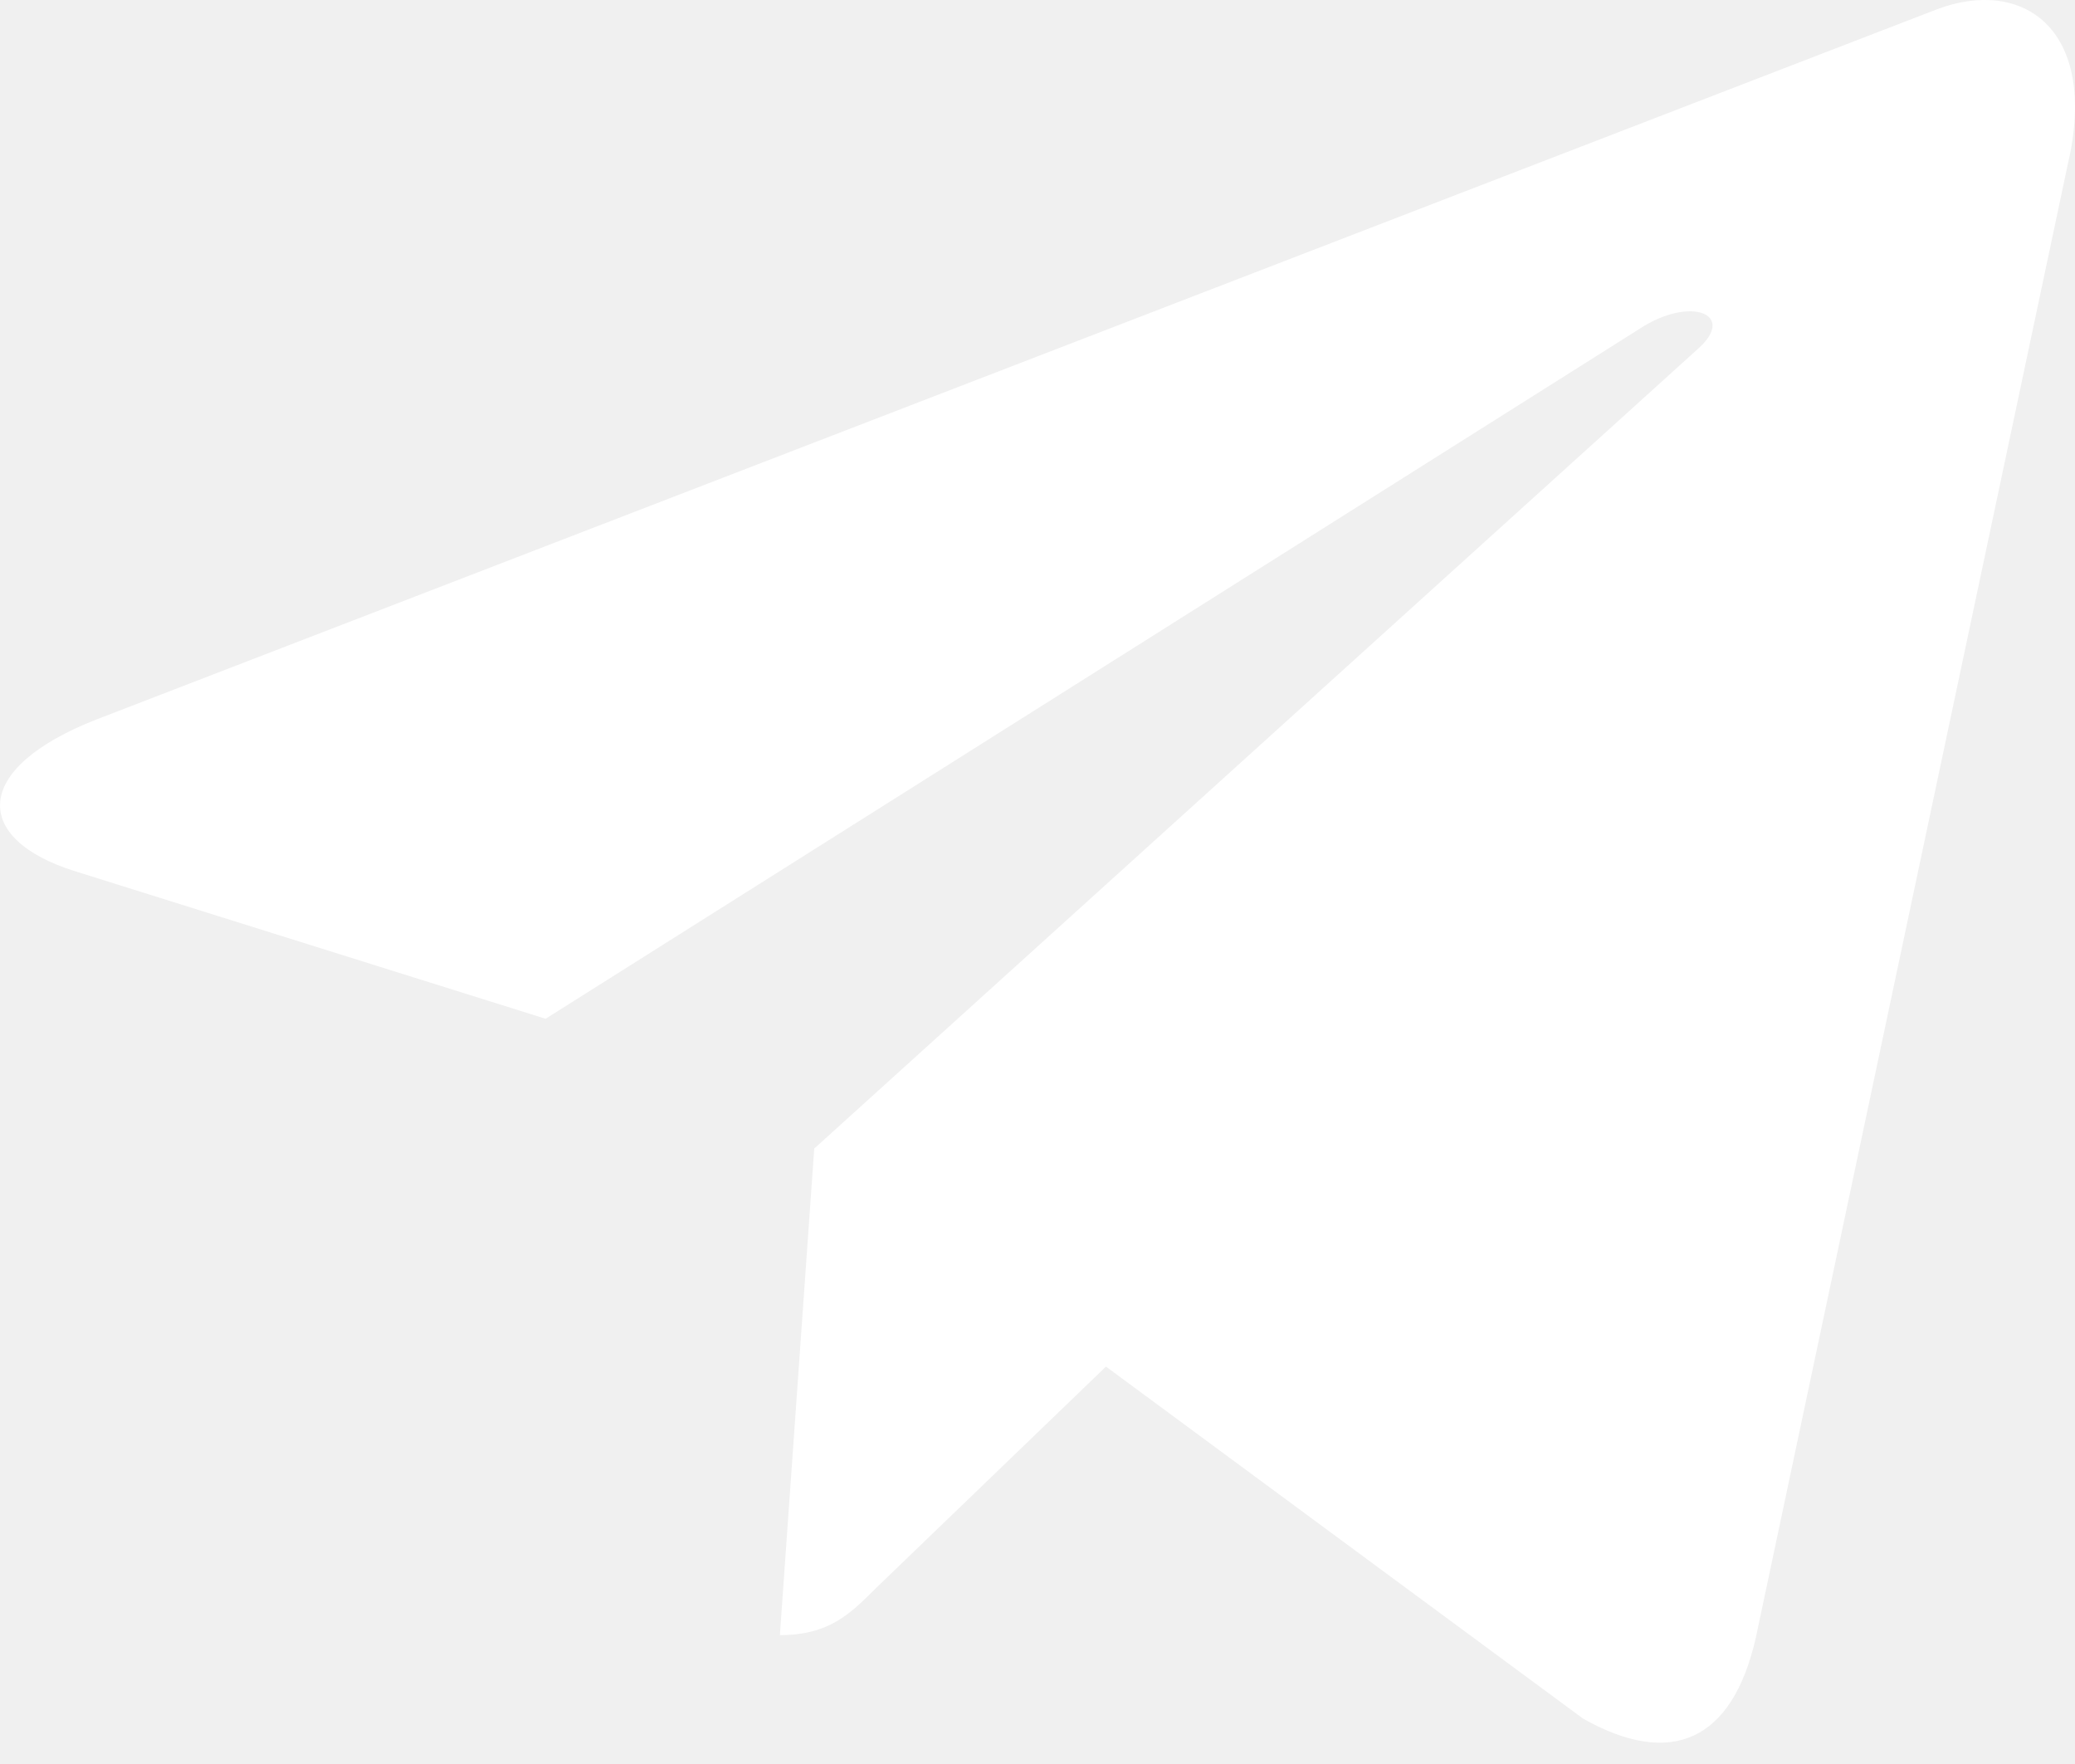
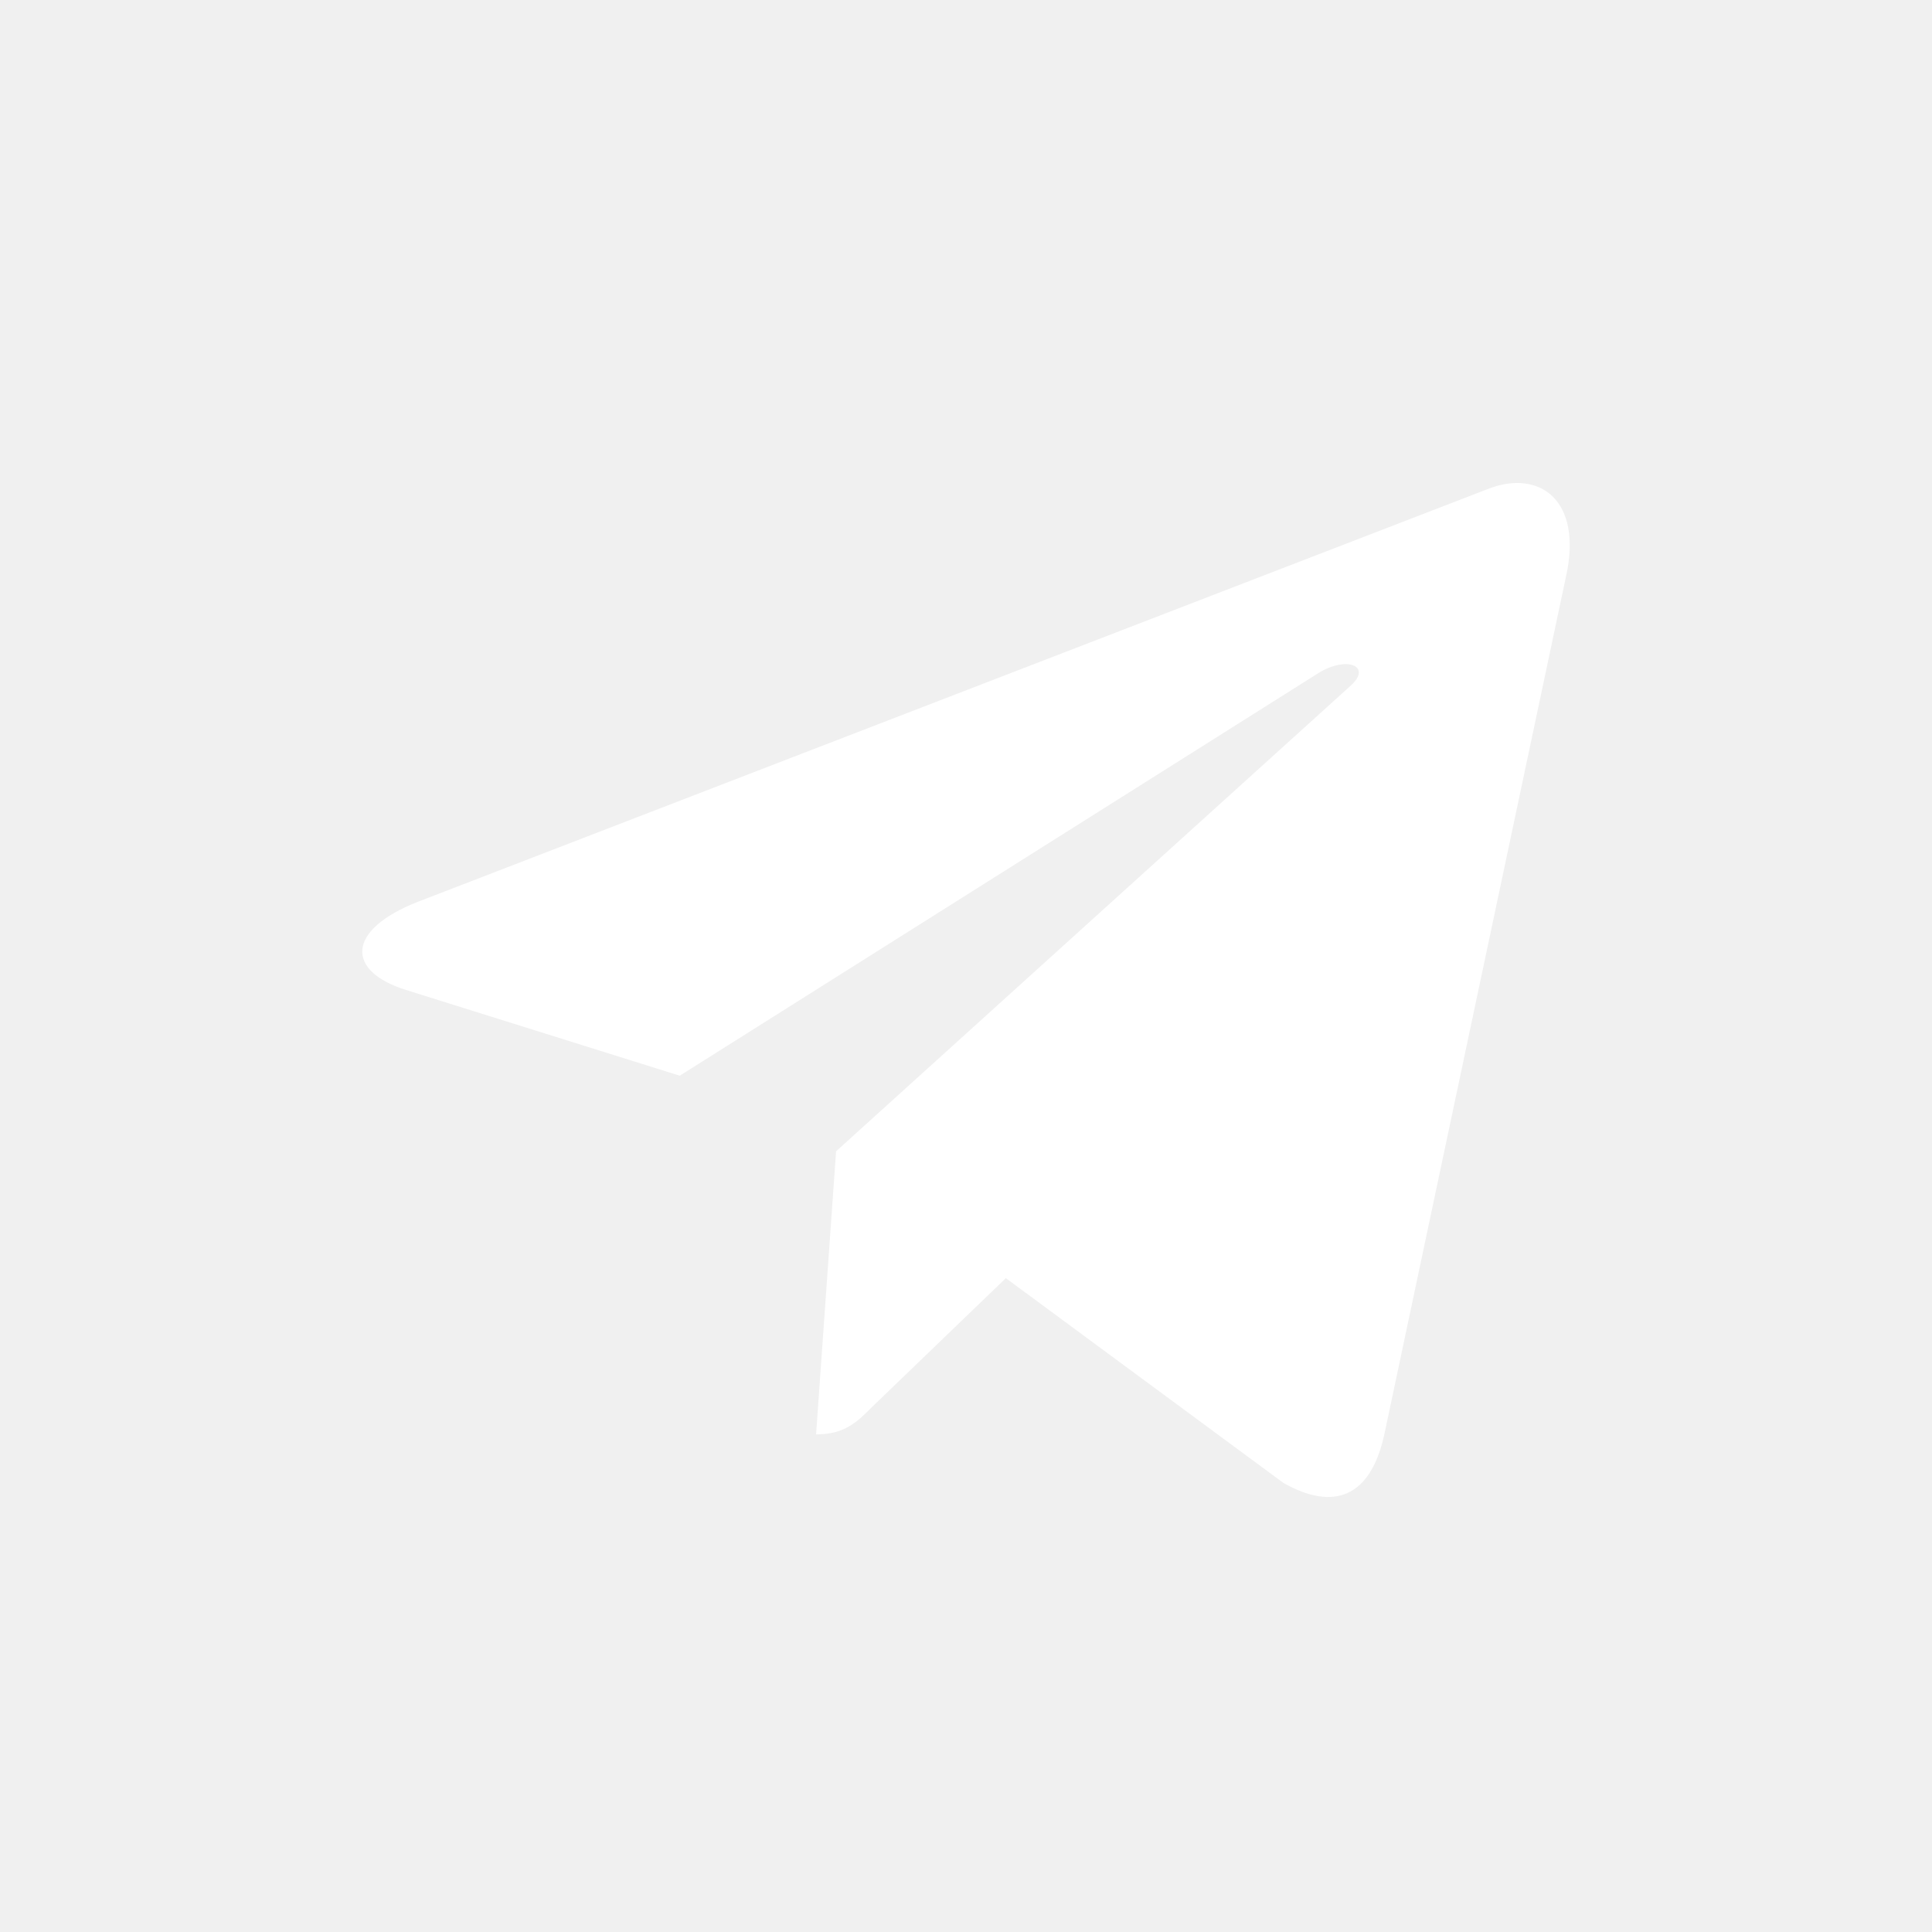
- <svg xmlns="http://www.w3.org/2000/svg" width="20" height="17" viewBox="0 0 20 17" fill="none">
-   <path d="M7.848 11.069L7.517 15.758C7.99 15.758 8.195 15.553 8.441 15.307L10.66 13.17L15.259 16.563C16.102 17.037 16.696 16.787 16.924 15.781L19.942 1.529L19.943 1.529C20.211 0.272 19.492 -0.219 18.671 0.089L0.929 6.934C-0.282 7.408 -0.264 8.088 0.723 8.396L5.259 9.818L15.795 3.174C16.291 2.844 16.741 3.027 16.37 3.358L7.848 11.069Z" fill="white" />
+ <svg xmlns="http://www.w3.org/2000/svg" width="32" height="32" viewBox="0 0 32 32" fill="none">
+   <path d="M13.848 19.069L13.517 23.758C13.99 23.758 14.195 23.553 14.441 23.307L16.66 21.17L21.259 24.563C22.102 25.037 22.696 24.787 22.924 23.781L25.942 9.529L25.943 9.529C26.211 8.272 25.492 7.781 24.671 8.089L6.928 14.934C5.718 15.408 5.736 16.088 6.723 16.396L11.259 17.817L21.795 11.175C22.291 10.844 22.741 11.027 22.37 11.358L13.848 19.069Z" fill="white" />
</svg>
